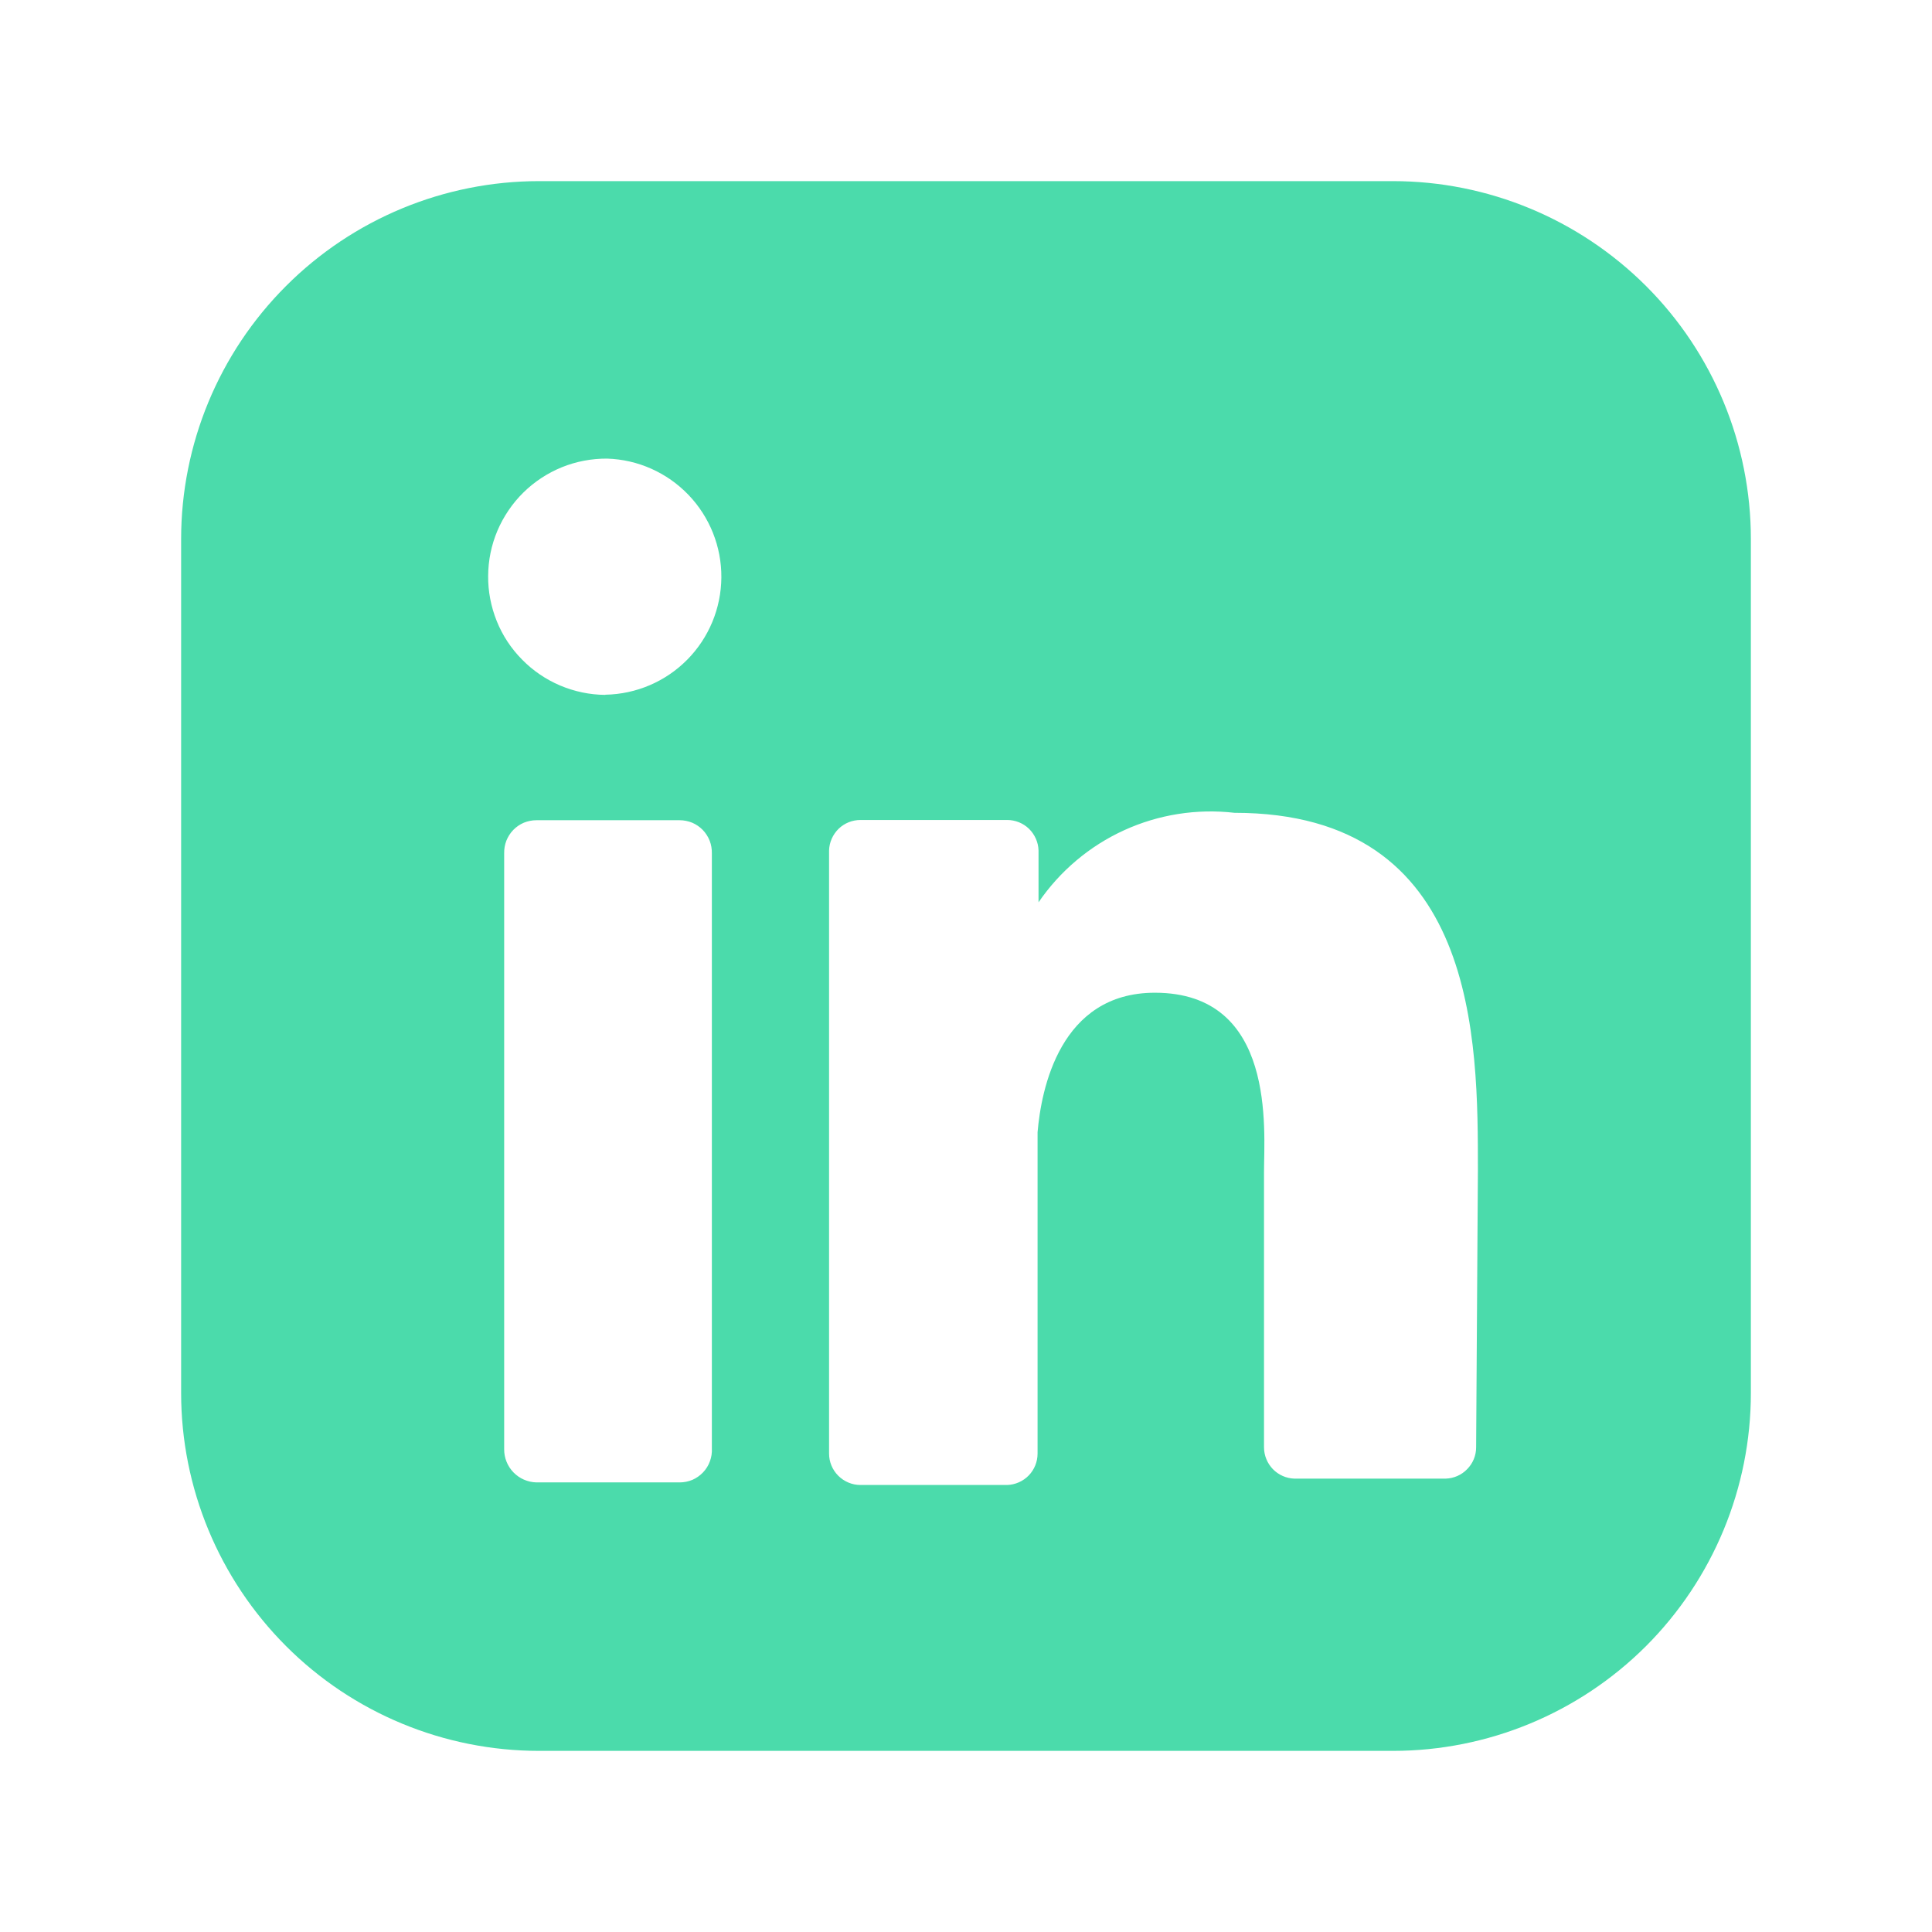
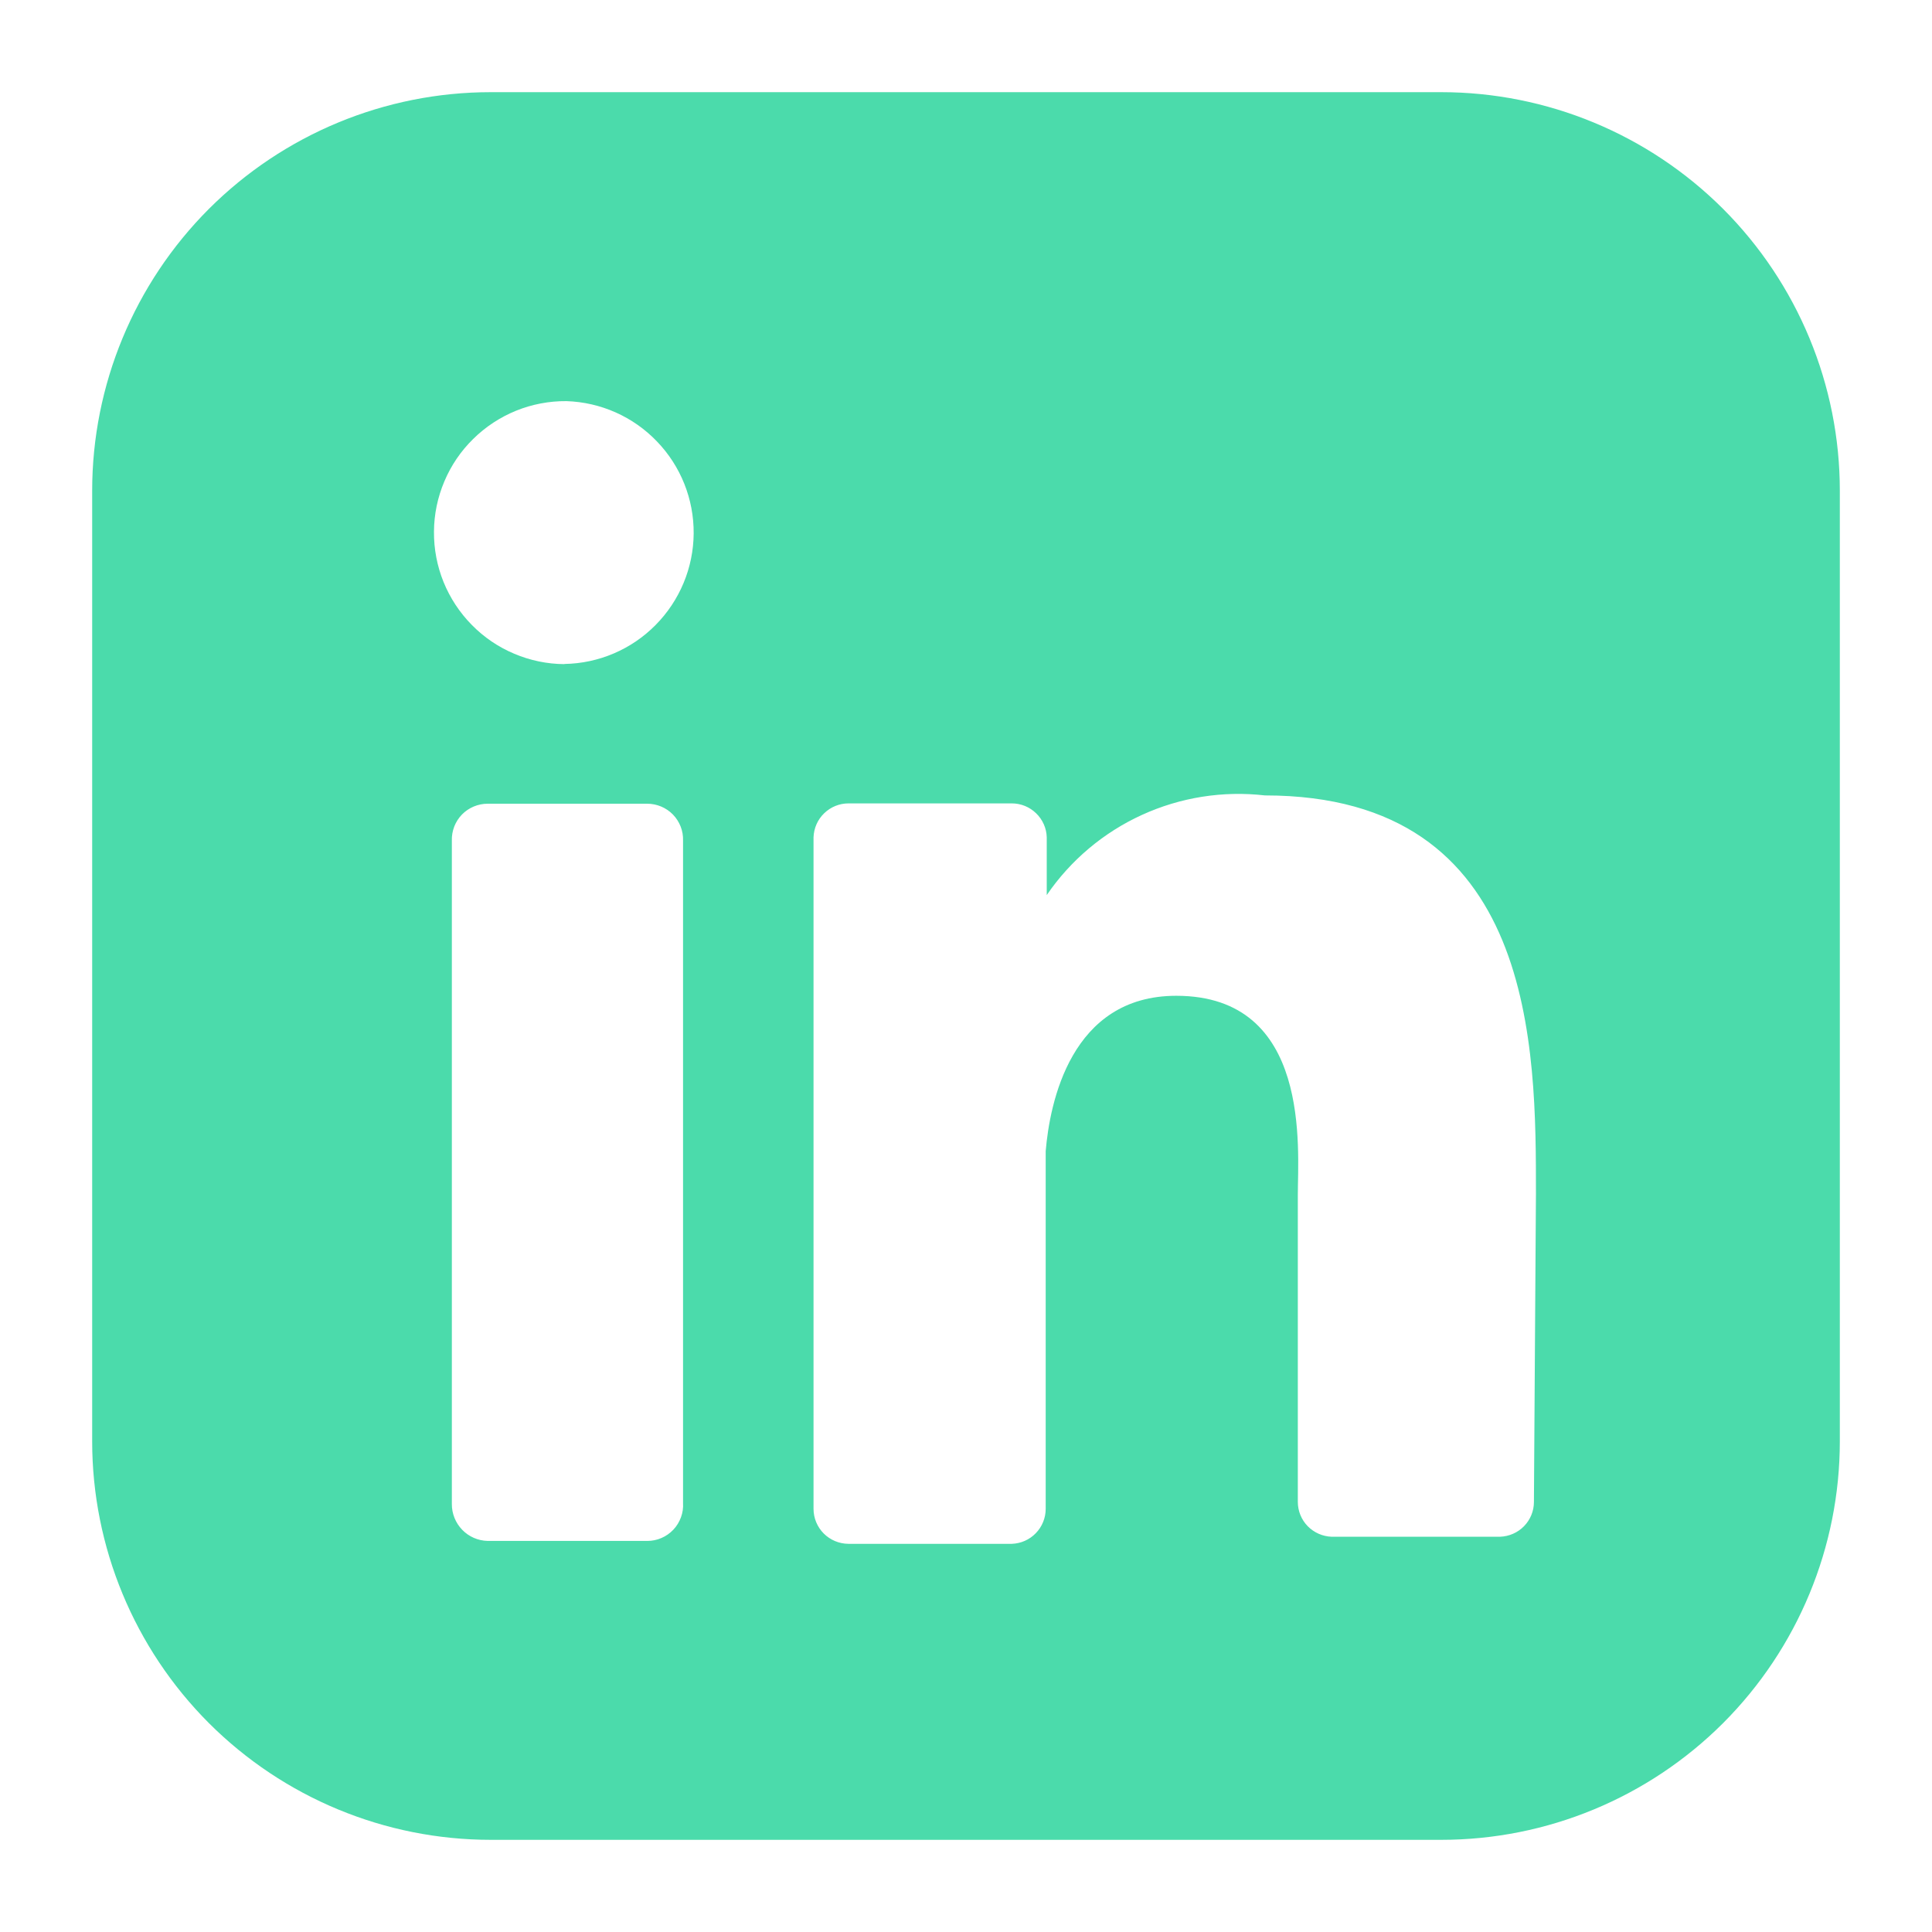
<svg xmlns="http://www.w3.org/2000/svg" width="24" height="24" viewBox="0 0 24 24" fill="none">
-   <path d="M17.303 2.25H6.697C5.518 2.25 4.386 2.719 3.553 3.553C2.719 4.386 2.25 5.518 2.25 6.697V17.303C2.25 18.482 2.719 19.613 3.553 20.448C4.386 21.282 5.518 21.75 6.697 21.75H17.303C18.482 21.75 19.613 21.282 20.448 20.448C21.282 19.613 21.75 18.482 21.75 17.303V6.697C21.75 5.518 21.282 4.386 20.448 3.553C19.613 2.719 18.482 2.25 17.303 2.25ZM8.843 17.992C8.846 18.046 8.838 18.101 8.819 18.152C8.801 18.203 8.772 18.25 8.734 18.29C8.697 18.329 8.652 18.361 8.602 18.383C8.551 18.404 8.498 18.415 8.443 18.415H6.663C6.556 18.412 6.454 18.368 6.379 18.291C6.304 18.214 6.262 18.11 6.263 18.003V10.6C6.262 10.547 6.271 10.493 6.29 10.444C6.31 10.394 6.339 10.348 6.376 10.31C6.413 10.272 6.458 10.241 6.507 10.22C6.557 10.2 6.61 10.189 6.663 10.189H8.443C8.496 10.189 8.549 10.2 8.599 10.22C8.648 10.241 8.693 10.272 8.73 10.31C8.767 10.348 8.796 10.394 8.816 10.444C8.835 10.493 8.844 10.547 8.843 10.6V17.992ZM7.52 8.632C7.327 8.631 7.137 8.591 6.959 8.516C6.782 8.441 6.621 8.332 6.486 8.194C6.35 8.057 6.243 7.895 6.171 7.716C6.099 7.537 6.062 7.346 6.064 7.154C6.065 6.961 6.104 6.77 6.179 6.593C6.255 6.415 6.364 6.254 6.501 6.119C6.638 5.984 6.801 5.877 6.98 5.804C7.158 5.732 7.349 5.696 7.542 5.697C7.925 5.709 8.287 5.871 8.552 6.147C8.817 6.423 8.964 6.792 8.961 7.174C8.958 7.557 8.806 7.923 8.537 8.195C8.268 8.467 7.903 8.623 7.52 8.63M18.337 17.98C18.337 18.081 18.297 18.178 18.226 18.25C18.156 18.323 18.06 18.365 17.959 18.368H16.08C15.979 18.365 15.883 18.323 15.812 18.25C15.742 18.177 15.702 18.08 15.702 17.979V14.555C15.702 14.044 15.858 12.332 14.346 12.332C13.167 12.332 12.934 13.532 12.889 14.066V18.057C12.889 18.158 12.85 18.256 12.779 18.329C12.709 18.401 12.612 18.444 12.511 18.447H10.688C10.585 18.447 10.486 18.405 10.413 18.332C10.34 18.259 10.299 18.16 10.299 18.057V10.564C10.302 10.463 10.345 10.367 10.417 10.296C10.49 10.225 10.588 10.186 10.689 10.186H12.511C12.612 10.186 12.71 10.225 12.783 10.296C12.855 10.367 12.898 10.463 12.901 10.564V11.209C13.167 10.82 13.534 10.51 13.963 10.314C14.392 10.118 14.867 10.043 15.335 10.097C18.37 10.097 18.359 12.932 18.359 14.544L18.337 17.98Z" fill="#4BDBAB" />
+   <path d="M17.904 1.145H6.096C4.783 1.145 3.524 1.667 2.595 2.595C1.667 3.524 1.145 4.783 1.145 6.096V17.904C1.145 19.217 1.667 20.476 2.595 21.405C3.524 22.333 4.783 22.855 6.096 22.855H17.904C19.217 22.855 20.476 22.333 21.405 21.405C22.333 20.476 22.855 19.217 22.855 17.904V6.096C22.855 4.783 22.333 3.524 21.405 2.595C20.476 1.667 19.217 1.145 17.904 1.145ZM8.485 18.671C8.489 18.732 8.48 18.792 8.459 18.849C8.438 18.906 8.406 18.959 8.364 19.003C8.322 19.047 8.272 19.082 8.216 19.106C8.161 19.13 8.101 19.142 8.04 19.142H6.058C5.939 19.139 5.825 19.09 5.742 19.004C5.659 18.918 5.612 18.803 5.613 18.683V10.441C5.611 10.382 5.622 10.323 5.643 10.267C5.665 10.212 5.697 10.161 5.739 10.118C5.78 10.076 5.83 10.042 5.885 10.019C5.94 9.996 5.999 9.984 6.058 9.984H8.04C8.099 9.984 8.158 9.996 8.213 10.019C8.268 10.042 8.318 10.076 8.359 10.118C8.401 10.161 8.433 10.212 8.455 10.267C8.477 10.323 8.487 10.382 8.485 10.441V18.671ZM7.012 8.25C6.798 8.249 6.586 8.205 6.388 8.121C6.19 8.038 6.011 7.916 5.861 7.763C5.71 7.61 5.591 7.429 5.51 7.23C5.43 7.032 5.389 6.819 5.391 6.604C5.392 6.39 5.436 6.178 5.52 5.98C5.603 5.782 5.725 5.603 5.878 5.453C6.031 5.302 6.212 5.183 6.411 5.102C6.609 5.022 6.822 4.981 7.037 4.983C7.463 4.997 7.866 5.176 8.161 5.484C8.457 5.791 8.62 6.201 8.617 6.627C8.614 7.053 8.444 7.461 8.144 7.764C7.845 8.067 7.438 8.241 7.012 8.248M19.055 18.658C19.055 18.77 19.011 18.878 18.932 18.959C18.854 19.039 18.747 19.086 18.634 19.09H16.542C16.43 19.086 16.323 19.039 16.244 18.958C16.166 18.878 16.122 18.769 16.122 18.657V14.845C16.122 14.276 16.295 12.37 14.612 12.37C13.299 12.37 13.04 13.706 12.99 14.3V18.744C12.99 18.856 12.946 18.965 12.867 19.046C12.789 19.127 12.682 19.174 12.569 19.178H10.539C10.424 19.177 10.314 19.131 10.233 19.05C10.152 18.969 10.106 18.858 10.106 18.744V10.401C10.11 10.288 10.157 10.181 10.238 10.103C10.319 10.024 10.428 9.98 10.54 9.98H12.569C12.682 9.98 12.79 10.024 12.871 10.103C12.952 10.181 13 10.288 13.003 10.401V11.119C13.299 10.686 13.708 10.341 14.186 10.123C14.663 9.905 15.191 9.821 15.713 9.881C19.092 9.881 19.08 13.038 19.08 14.832L19.055 18.658Z" fill="#4BDBAB" />
</svg>
